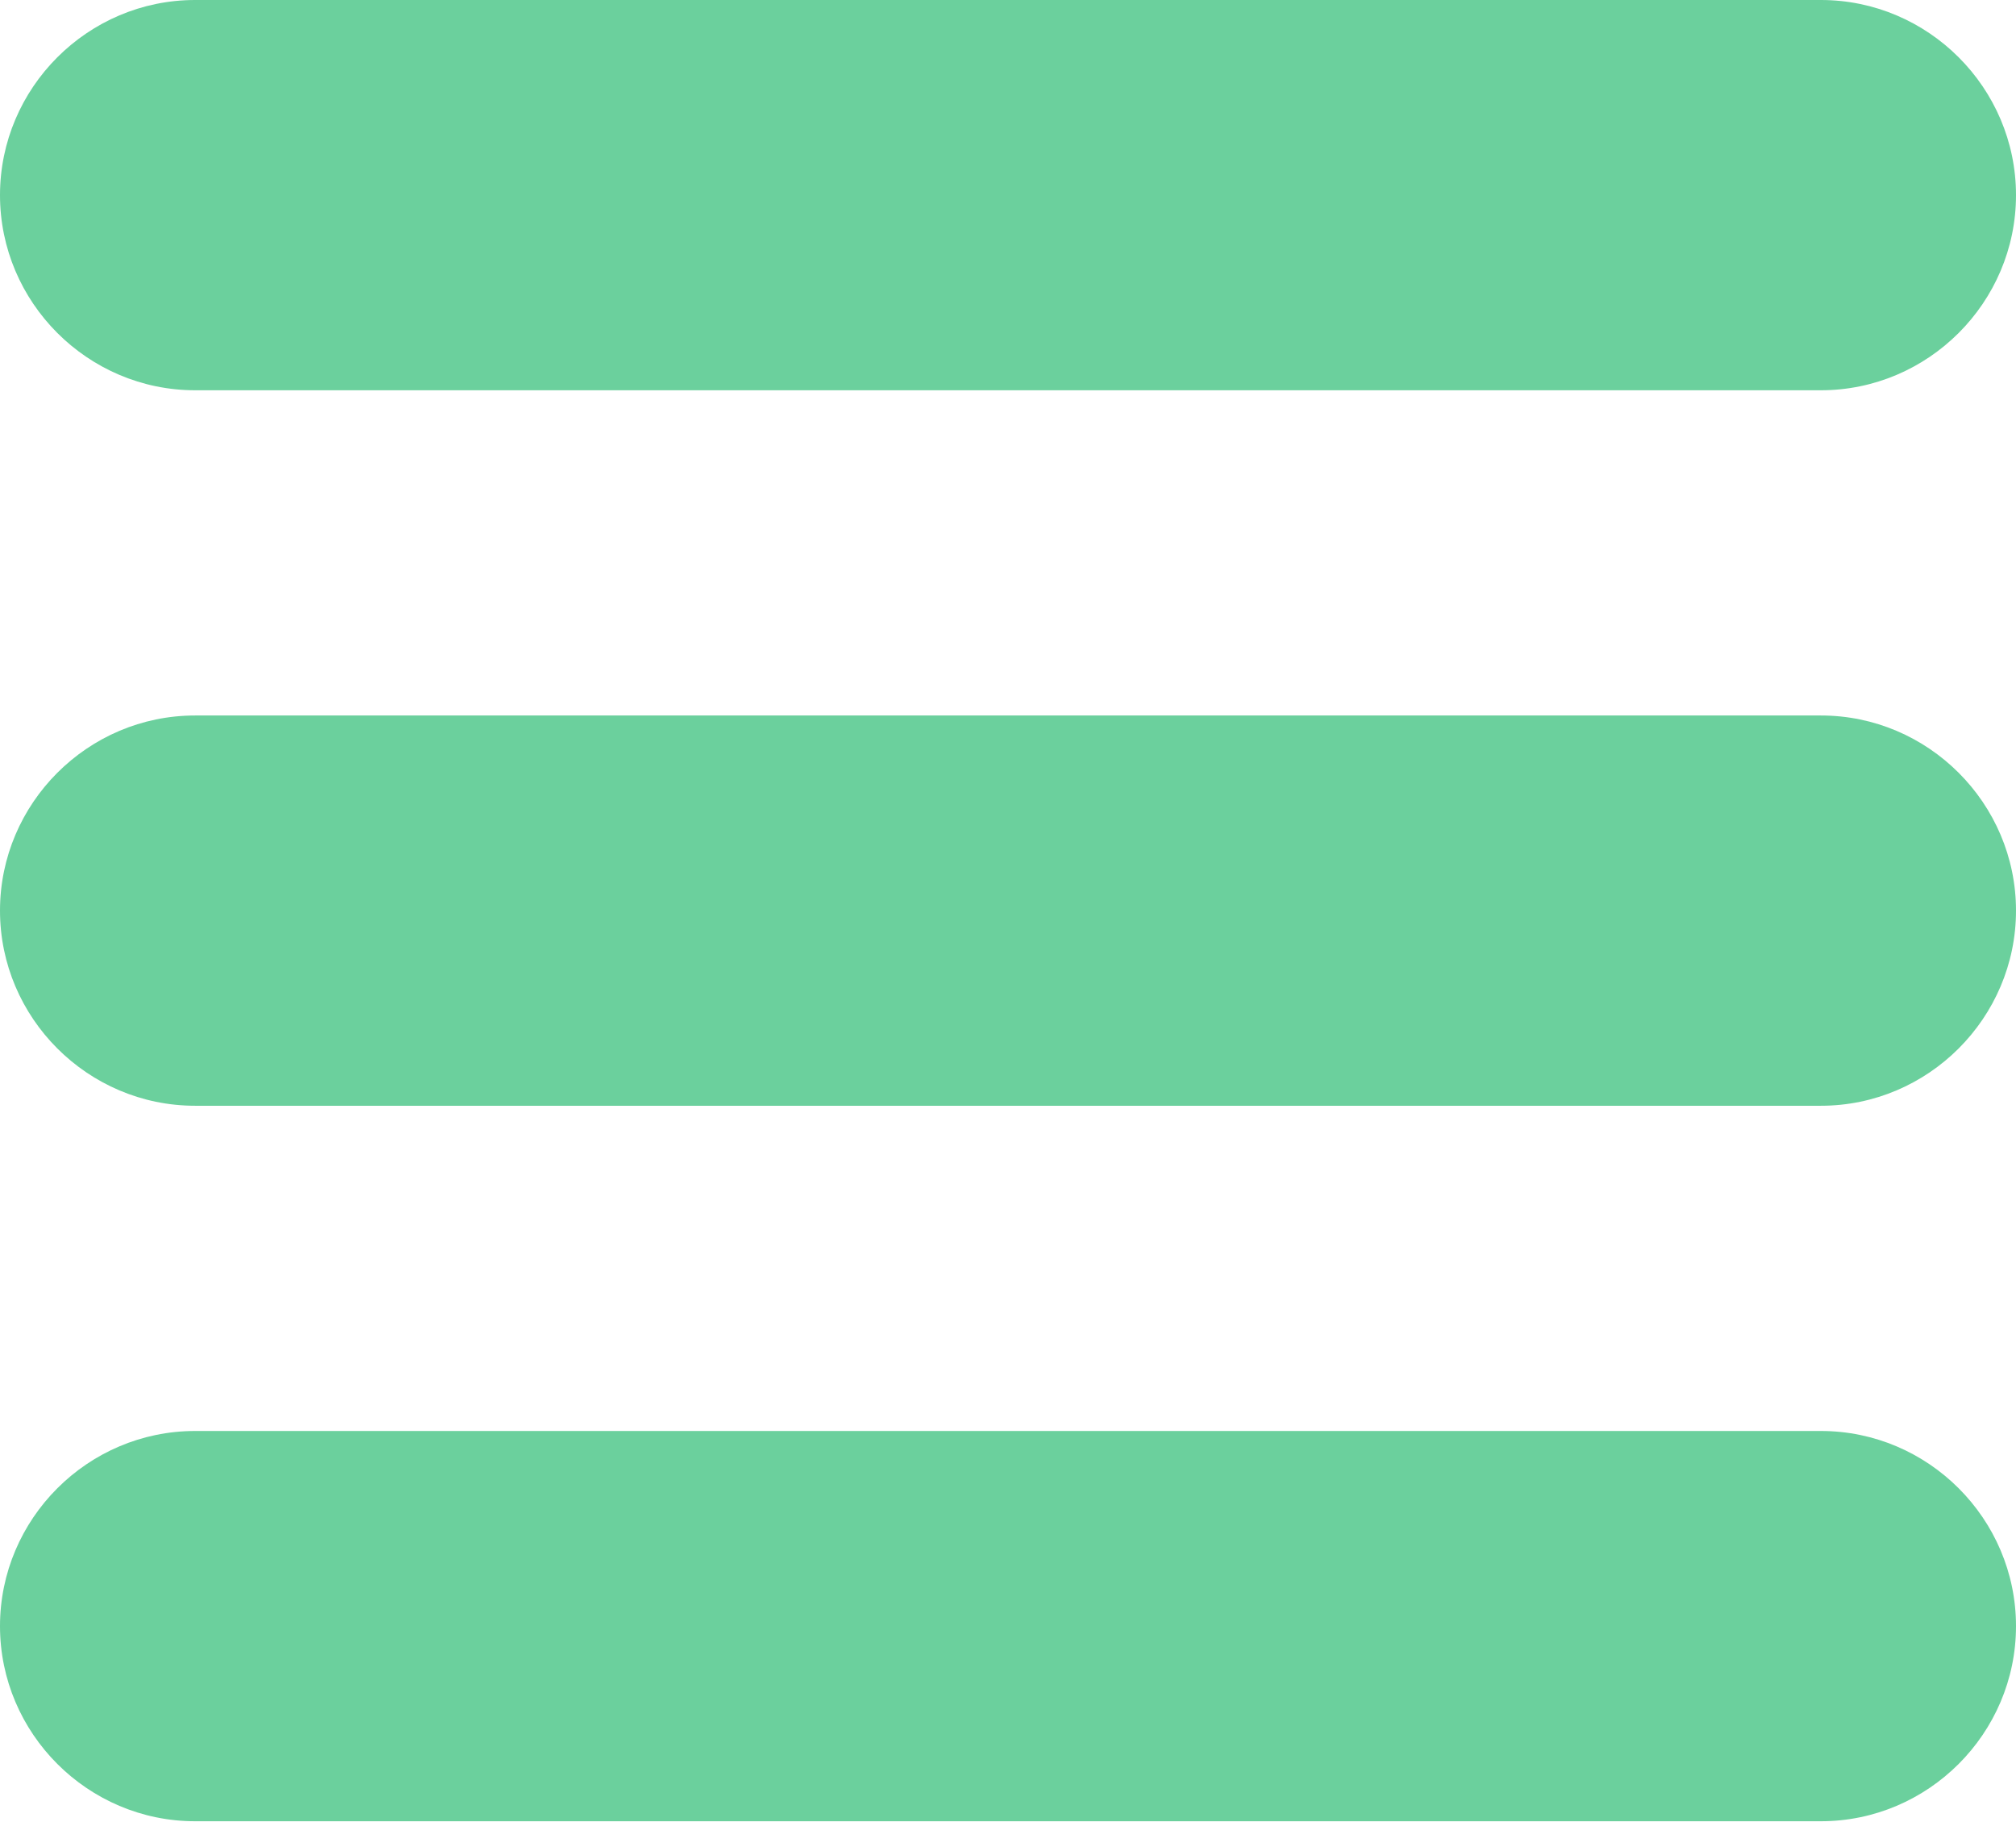
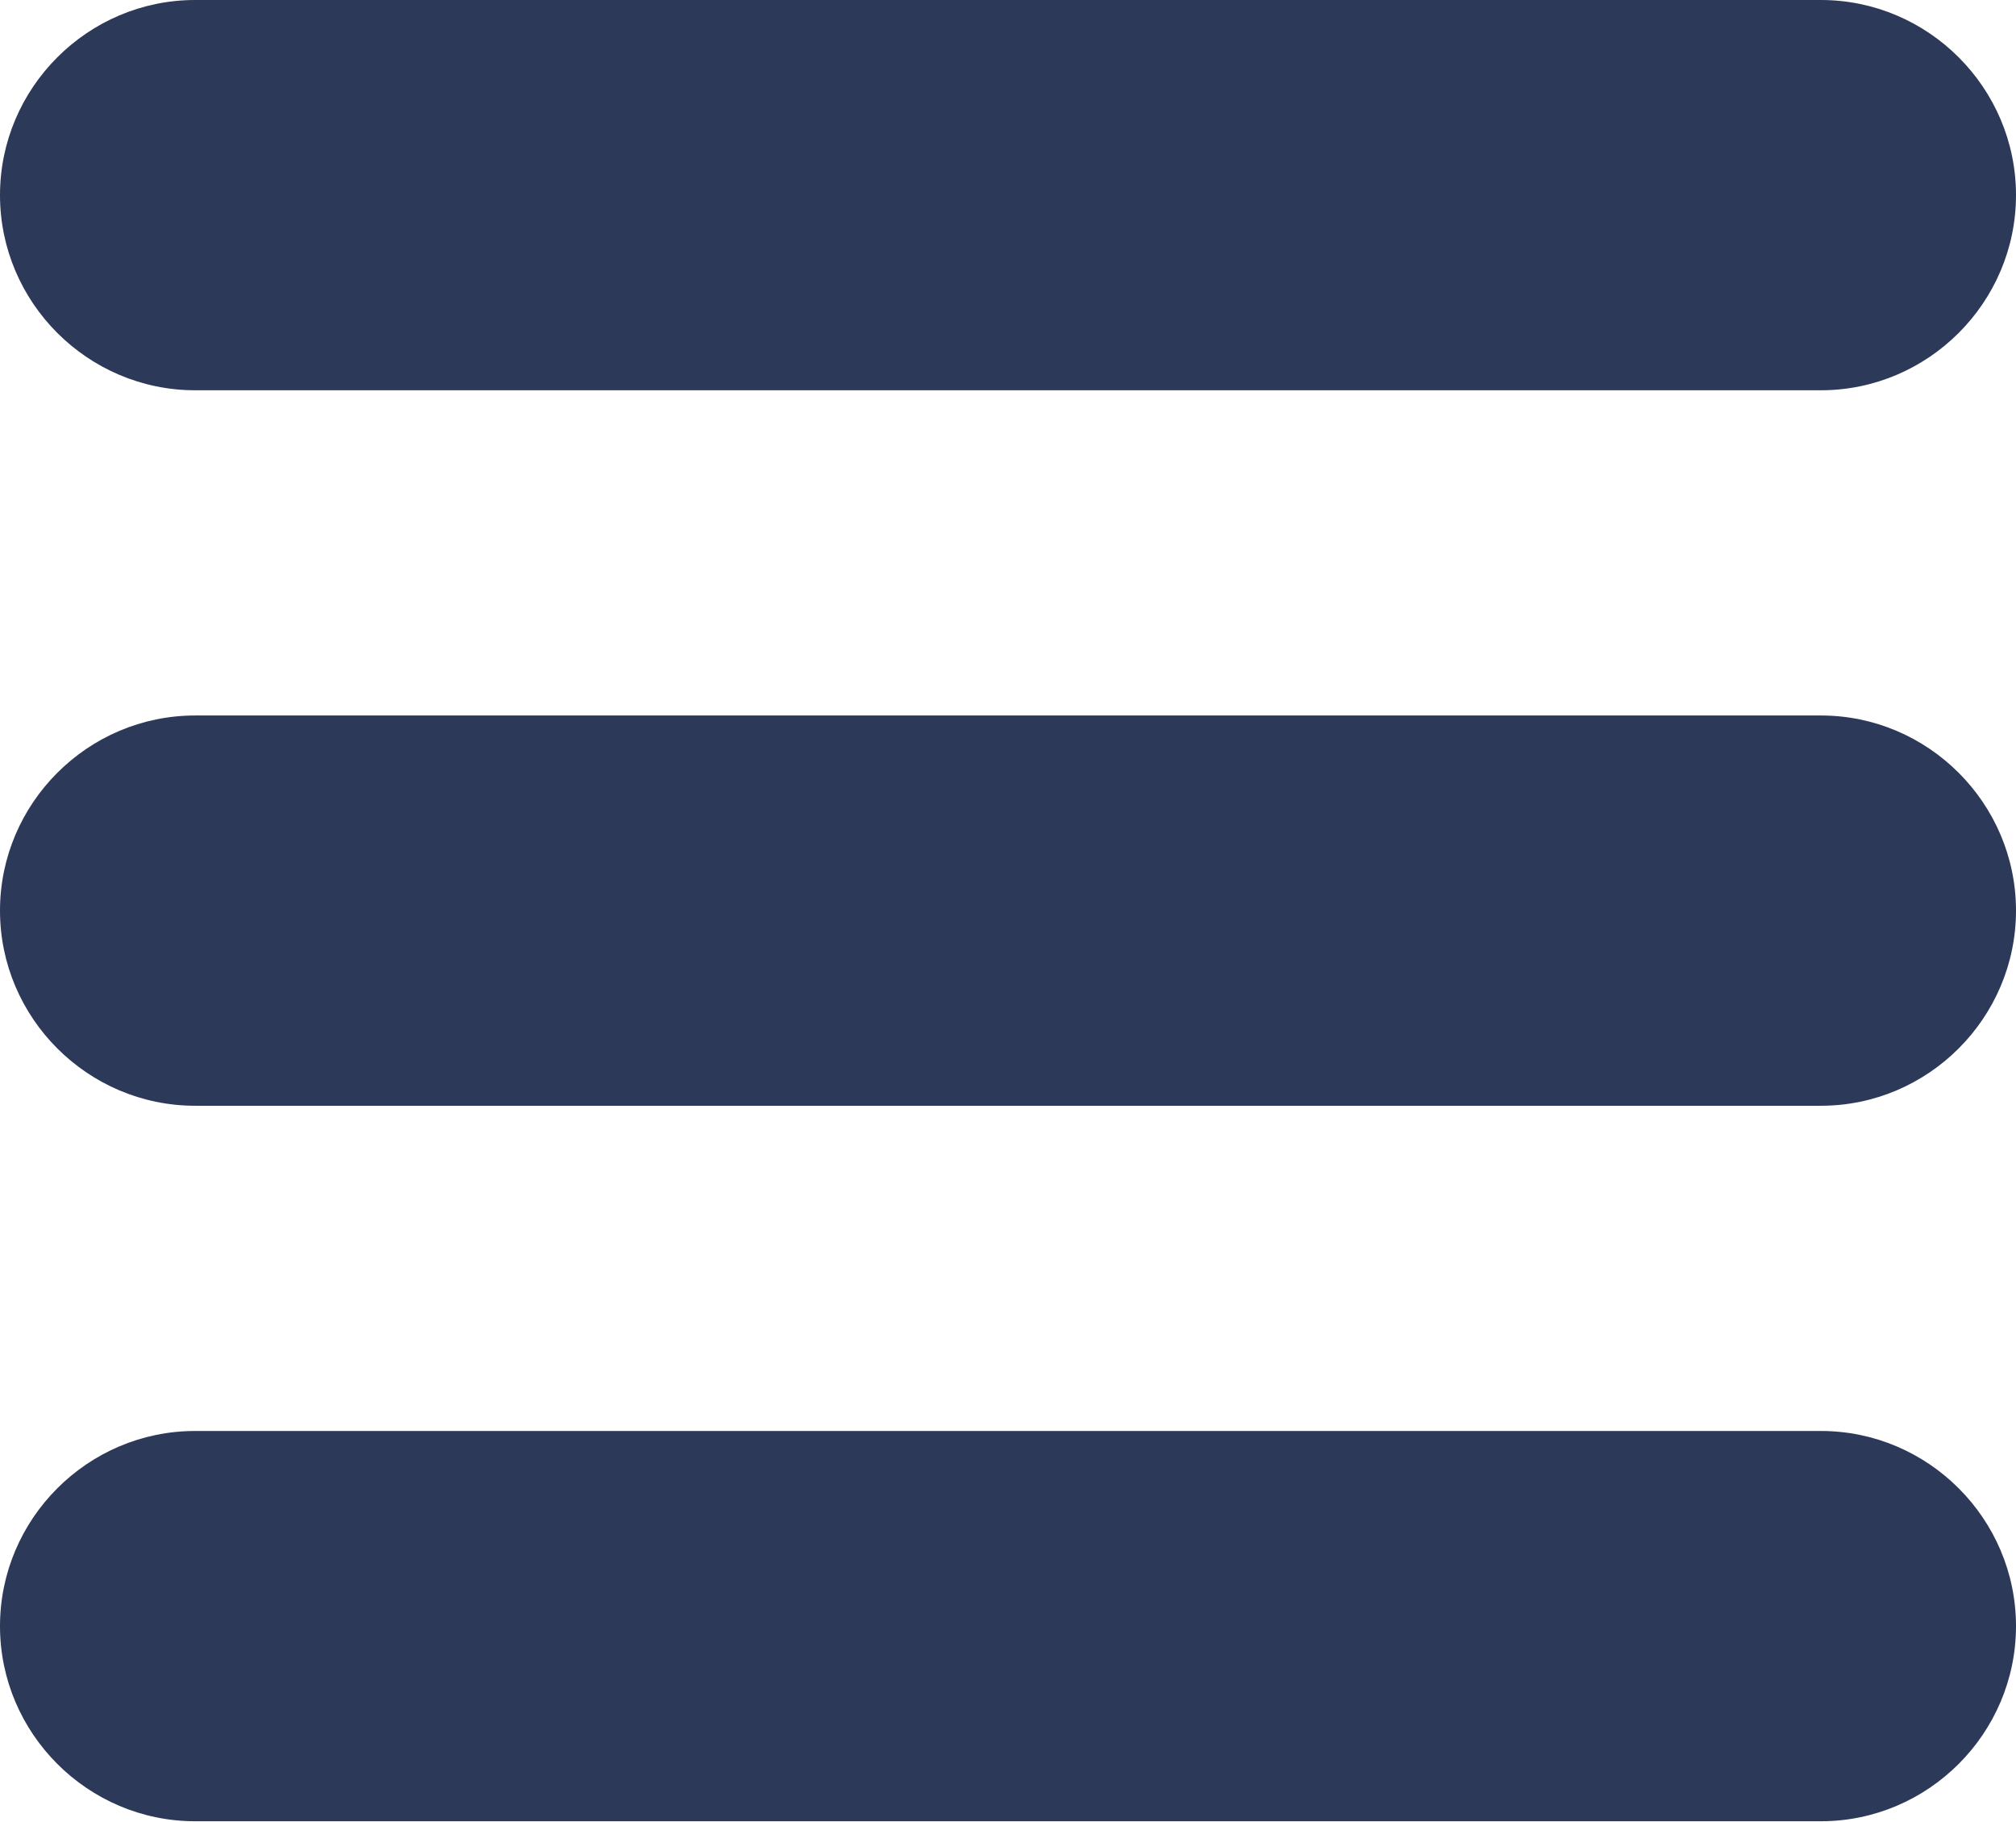
<svg xmlns="http://www.w3.org/2000/svg" viewBox="0 0 124 112">
-   <path d="M 112 0 L 12 0 C 5.4 0 0 5.4 0 12 C 0 18.6 5.4 24 12 24 L 112 24 C 118.6 24 124 18.6 124 12 C 124 5.4 118.6 0 112 0 Z" data-original="#000000" style="fill: #6BD09D;" />
-   <path d="M 112 44 L 12 44 C 5.4 44 0 49.4 0 56 C 0 62.6 5.4 68 12 68 L 112 68 C 118.6 68 124 62.6 124 56 C 124 49.4 118.6 44 112 44 Z" data-original="#000000" style="fill: #6BD09D;" />
-   <path d="M 112 88 L 12 88 C 5.4 88 0 93.4 0 100 C 0 106.6 5.4 112 12 112 L 112 112 C 118.6 112 124 106.6 124 100 C 124 93.4 118.6 88 112 88 Z" data-original="#000000" style="fill: #6BD09D;" />
+   <path d="M 112 0 L 12 0 C 5.4 0 0 5.4 0 12 C 0 18.6 5.4 24 12 24 L 112 24 C 118.6 24 124 18.6 124 12 C 124 5.4 118.6 0 112 0 Z" data-original="#000000" style="fill: #2D3958;" />
+   <path d="M 112 44 L 12 44 C 5.4 44 0 49.4 0 56 C 0 62.6 5.4 68 12 68 L 112 68 C 118.6 68 124 62.6 124 56 C 124 49.4 118.6 44 112 44 Z" data-original="#000000" style="fill: #2D3958;" />
+   <path d="M 112 88 L 12 88 C 5.4 88 0 93.4 0 100 C 0 106.6 5.4 112 12 112 L 112 112 C 118.6 112 124 106.6 124 100 C 124 93.4 118.6 88 112 88 Z" data-original="#000000" style="fill: #2D3958;" />
</svg>
